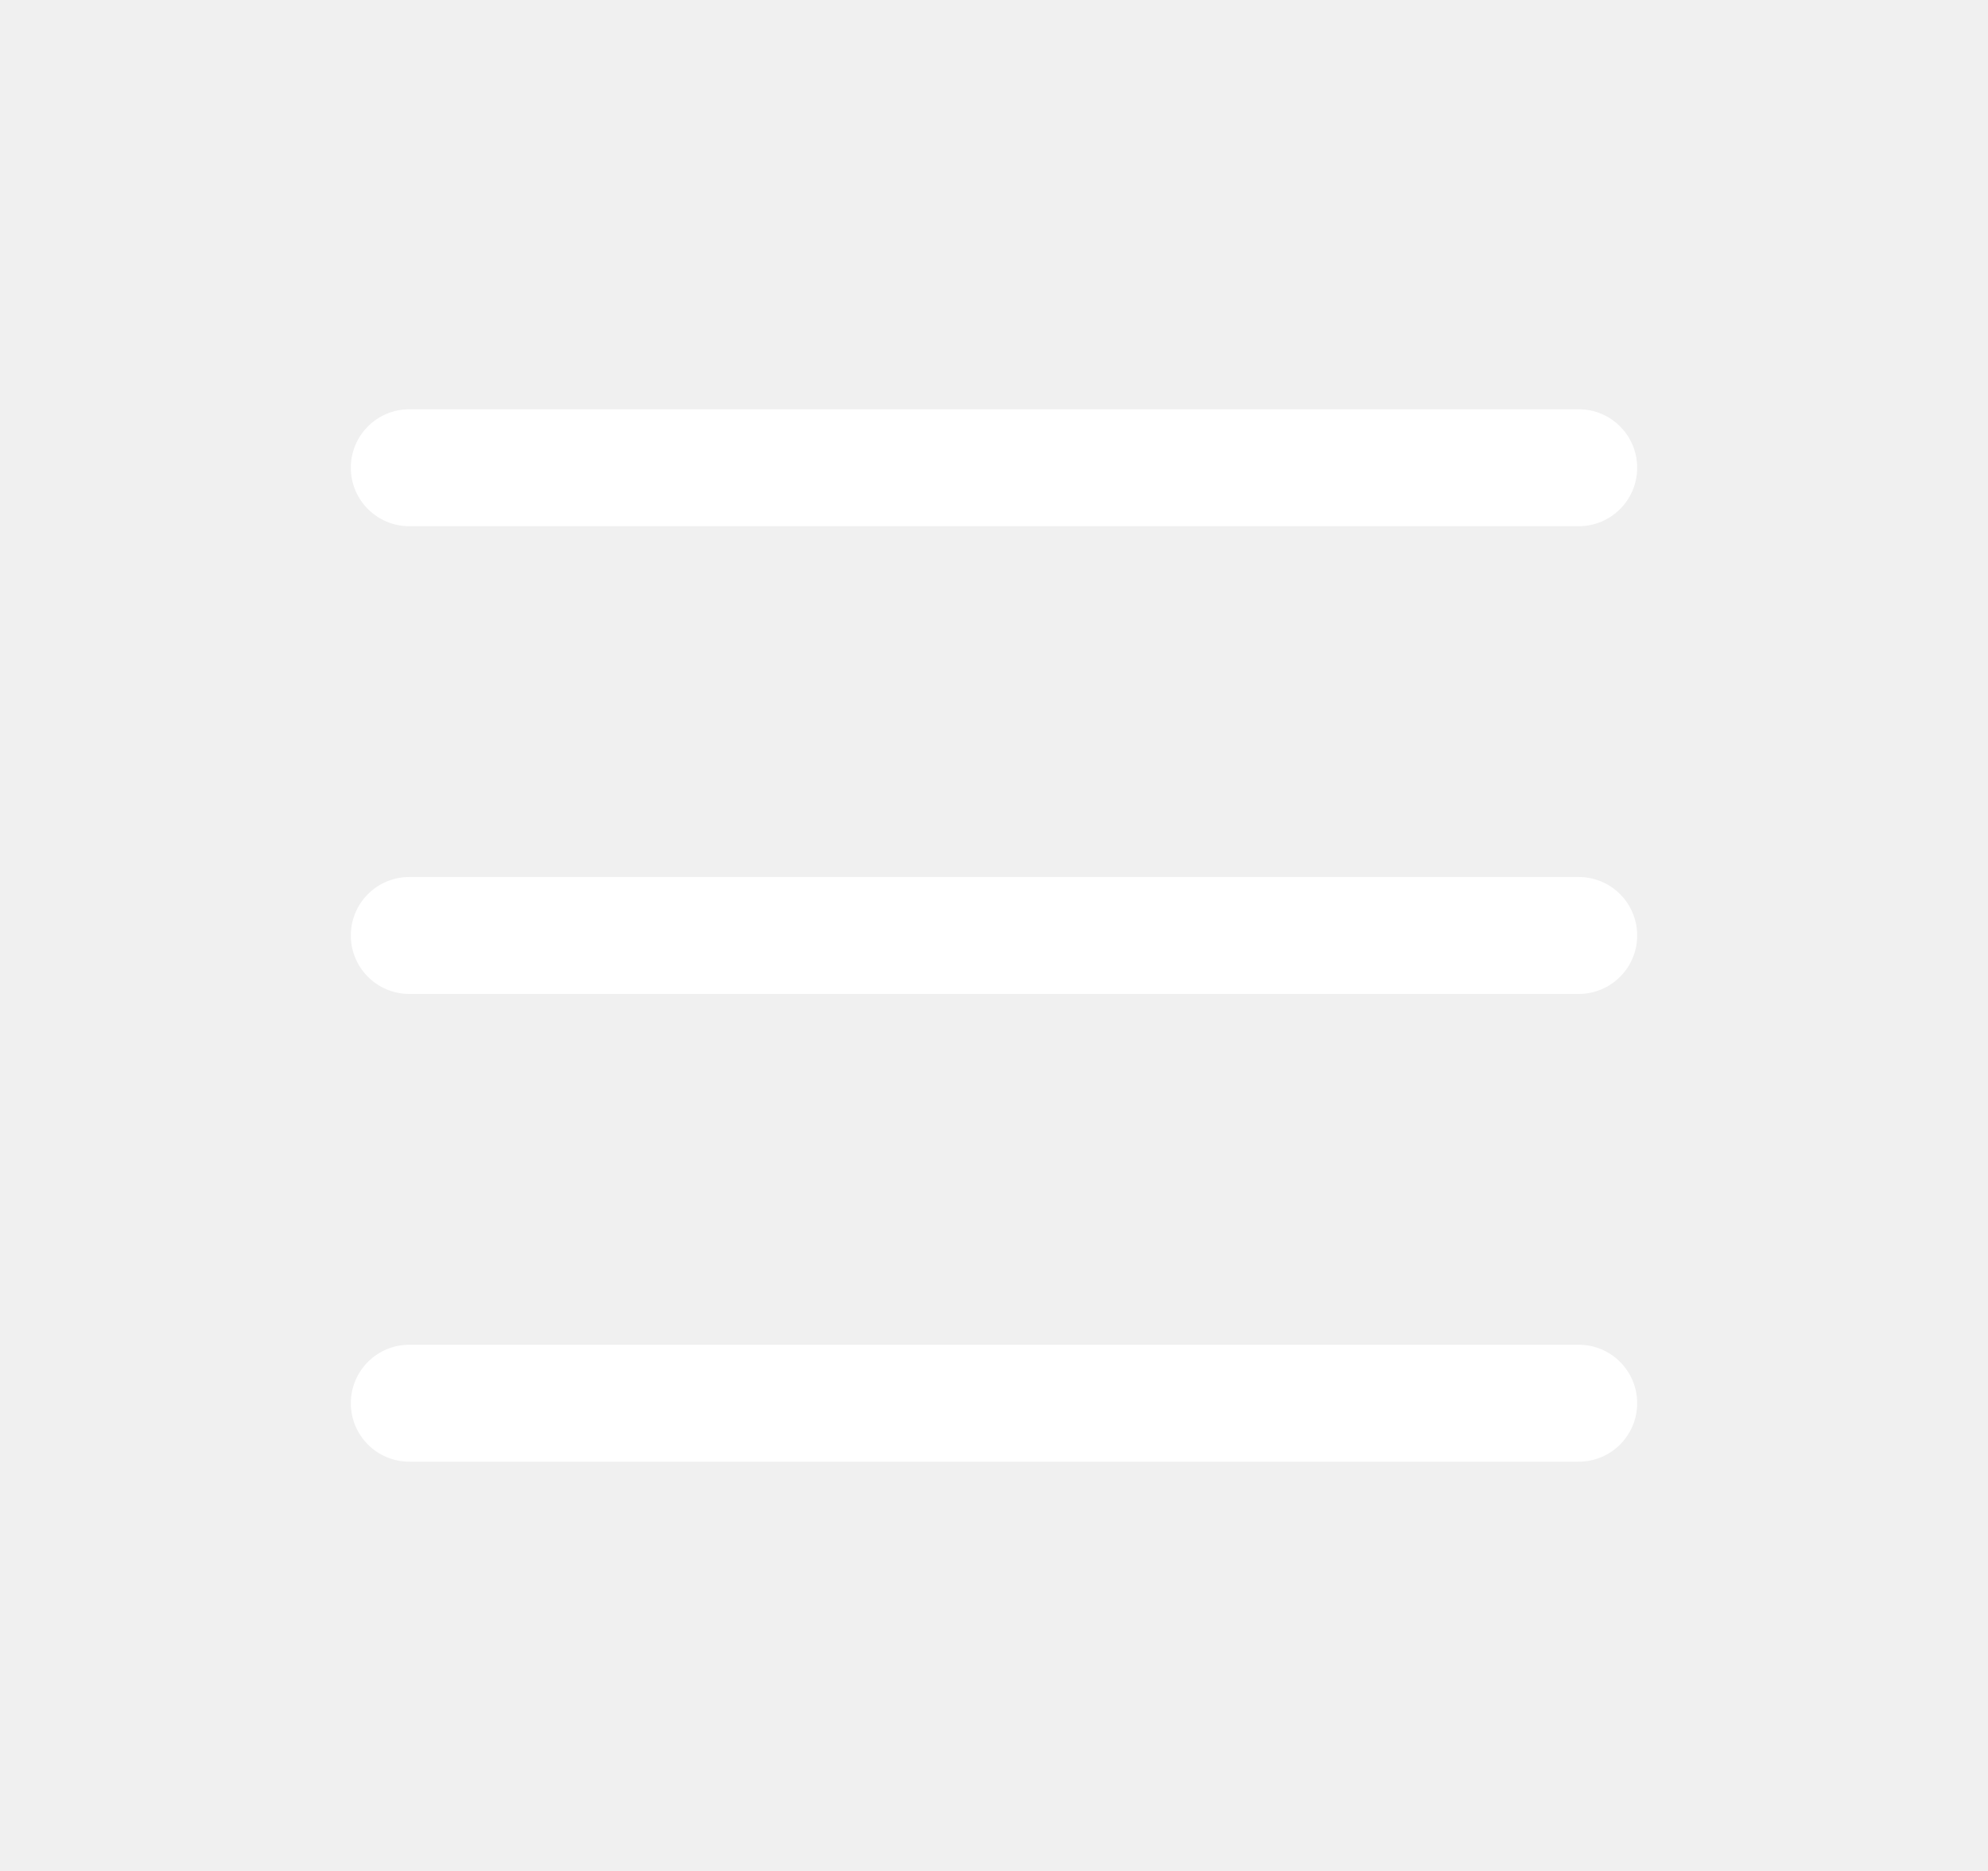
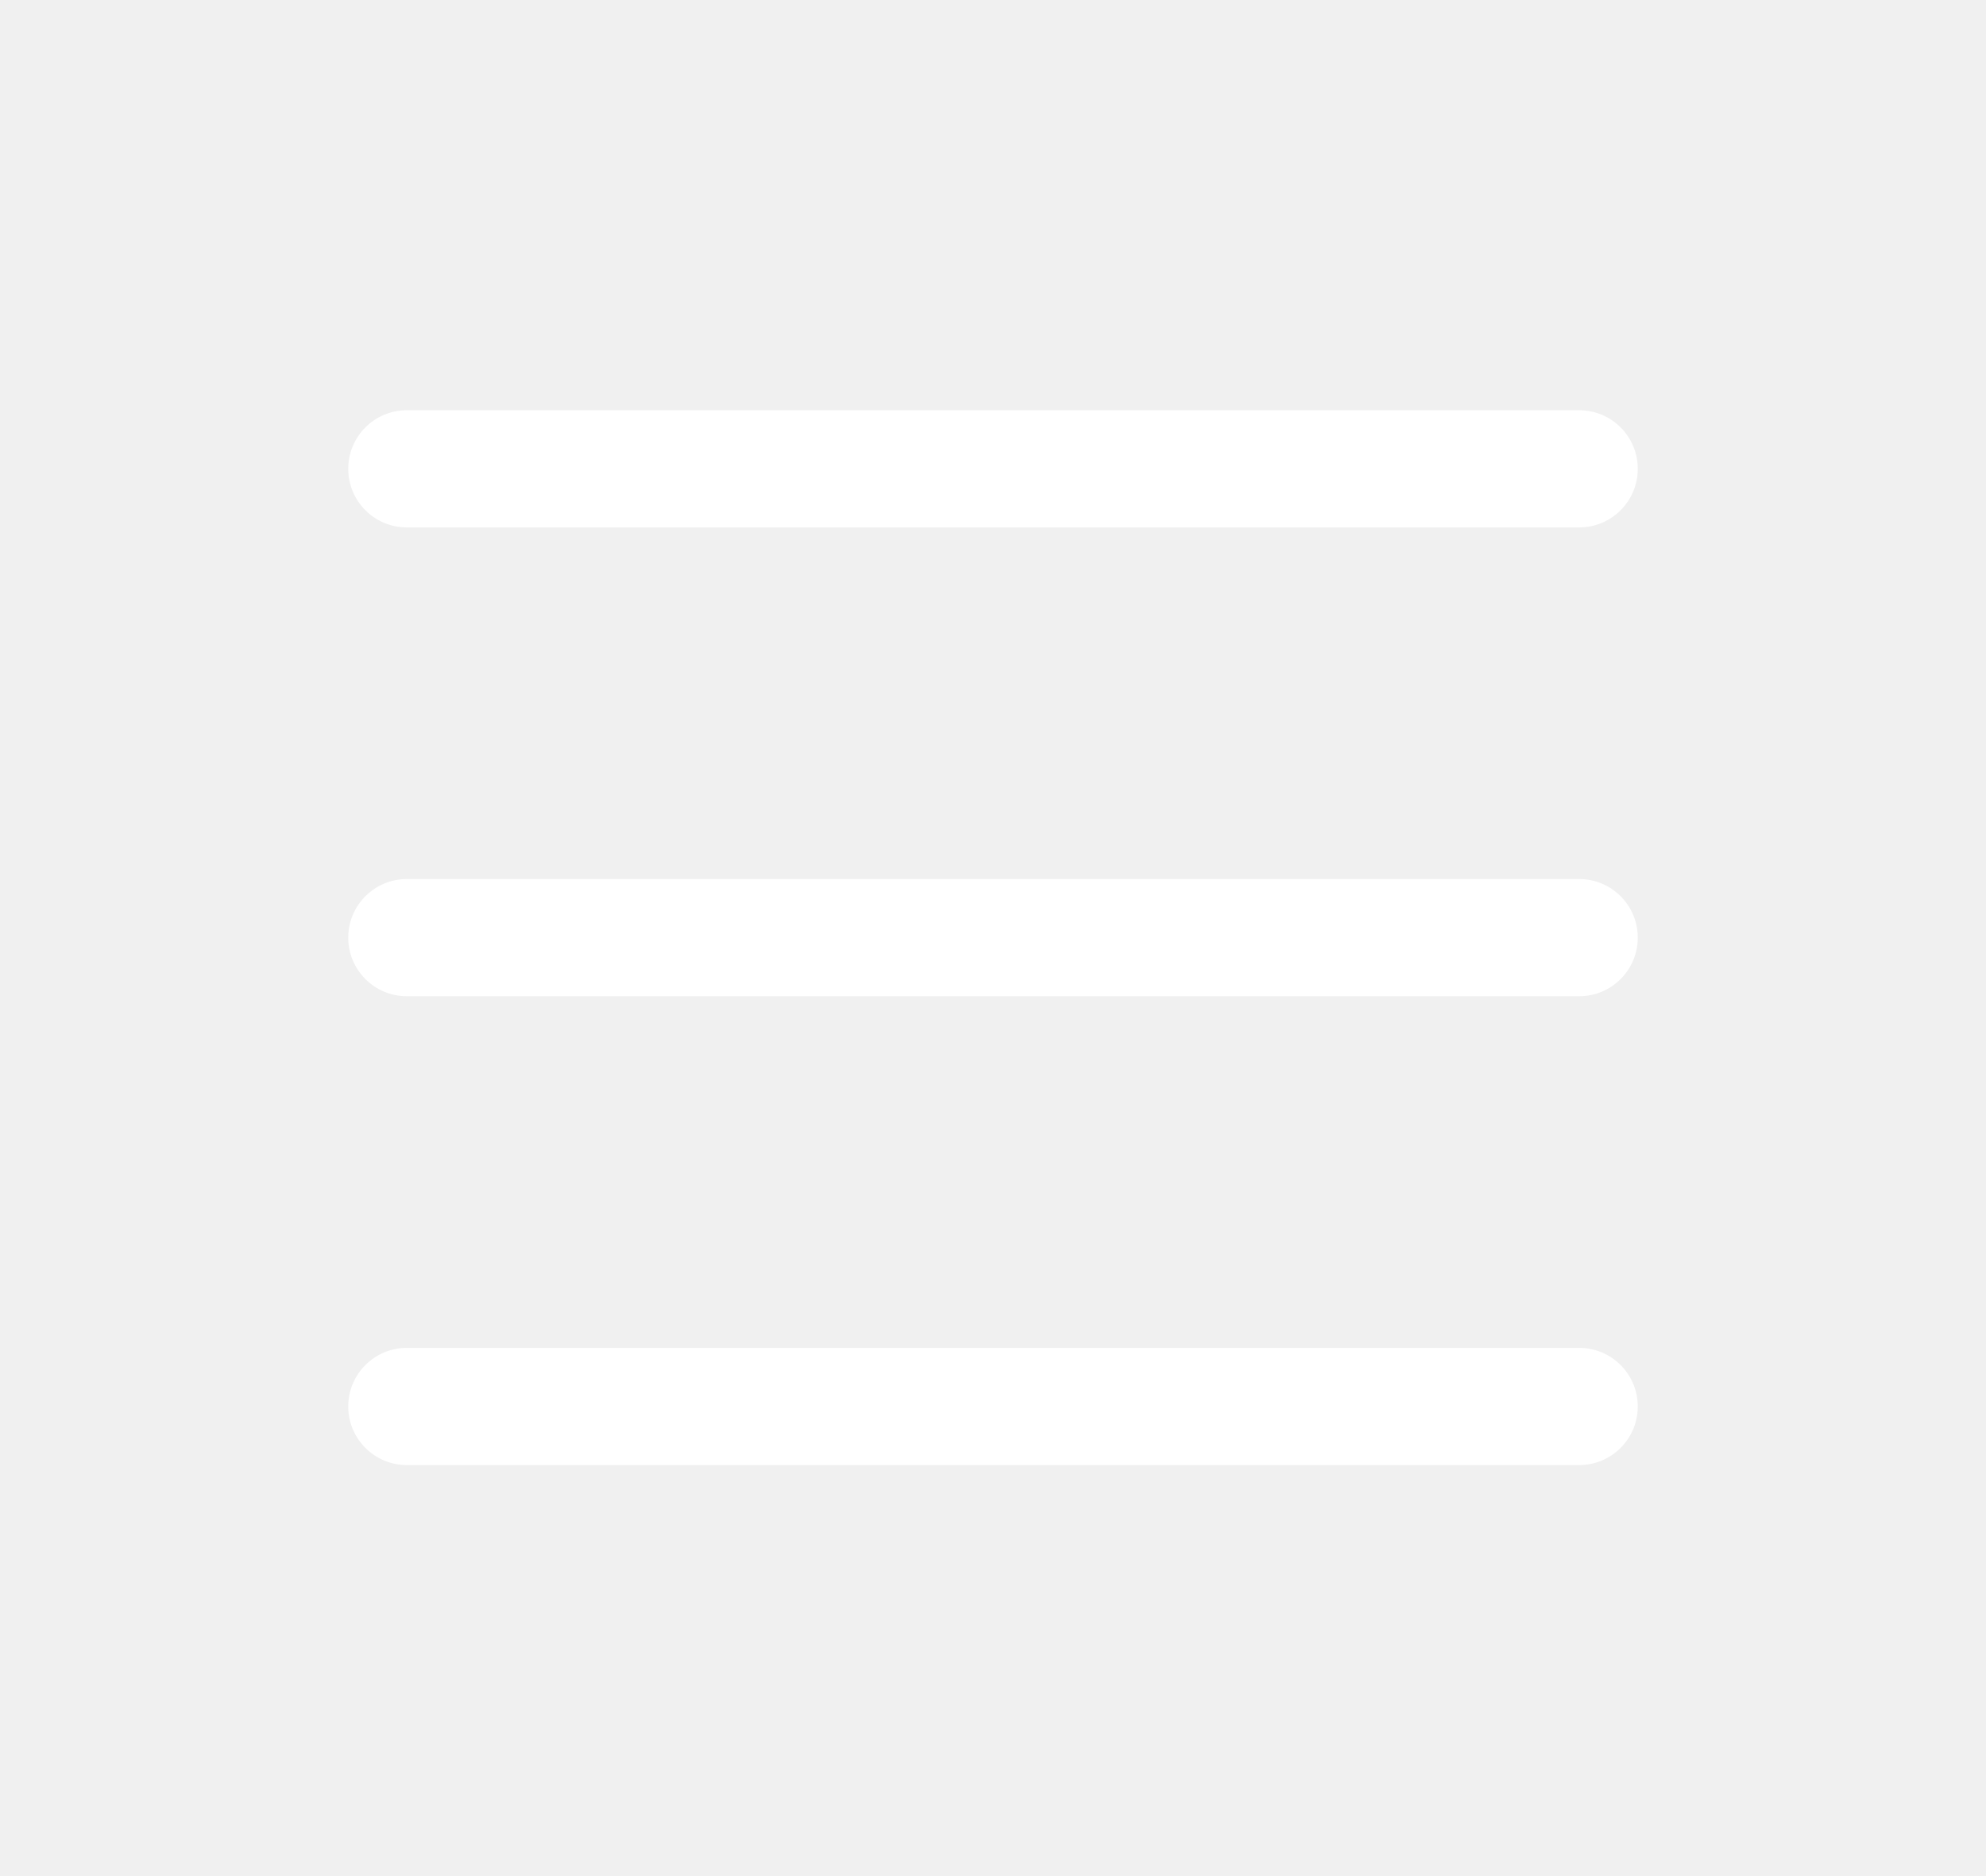
- <svg xmlns="http://www.w3.org/2000/svg" width="17" height="16" fill="white" class="bi bi-list" viewBox="0 0 16 16">
+ <svg xmlns="http://www.w3.org/2000/svg" width="18" height="17" fill="white" class="bi bi-list" viewBox="0 0 16 16">
  <path fill-rule="evenodd" d="M2.5 12a.5.5 0 0 1 .5-.5h10a.5.5 0 0 1 0 1H3a.5.5 0 0 1-.5-.5zm0-4a.5.5 0 0 1 .5-.5h10a.5.5 0 0 1 0 1H3a.5.5 0 0 1-.5-.5zm0-4a.5.5 0 0 1 .5-.5h10a.5.5 0 0 1 0 1H3a.5.5 0 0 1-.5-.5z" />
</svg>
